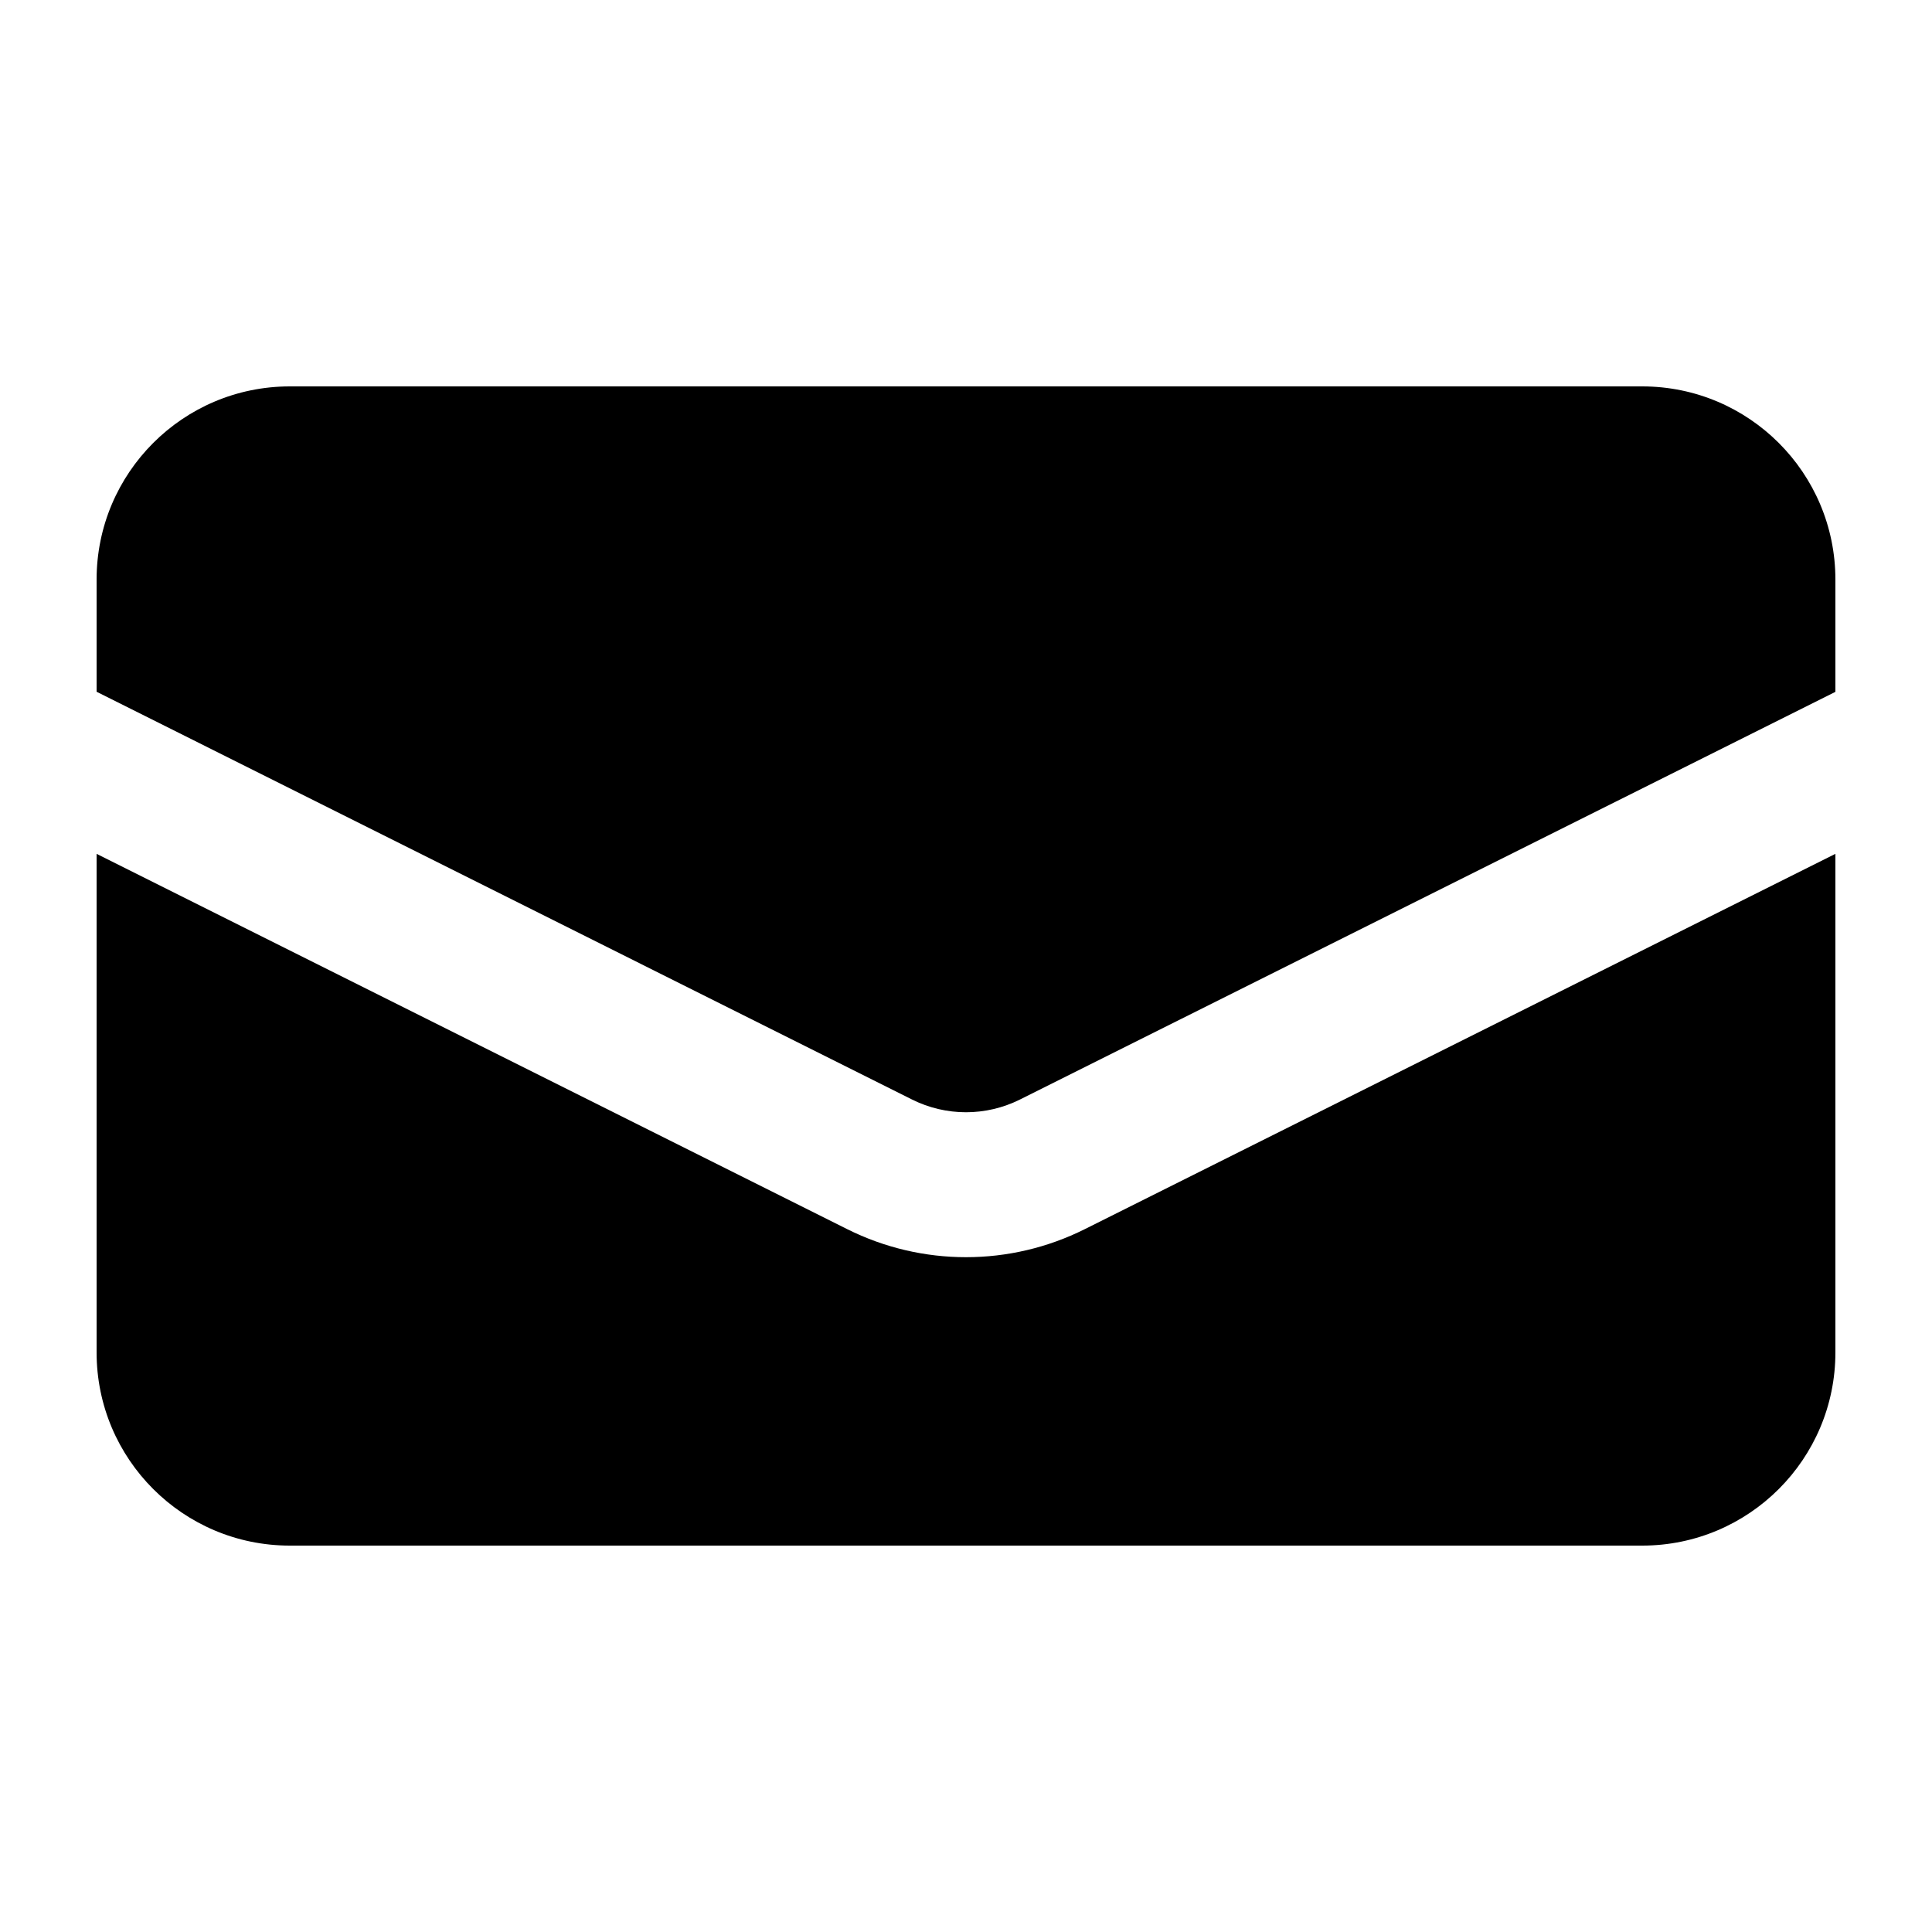
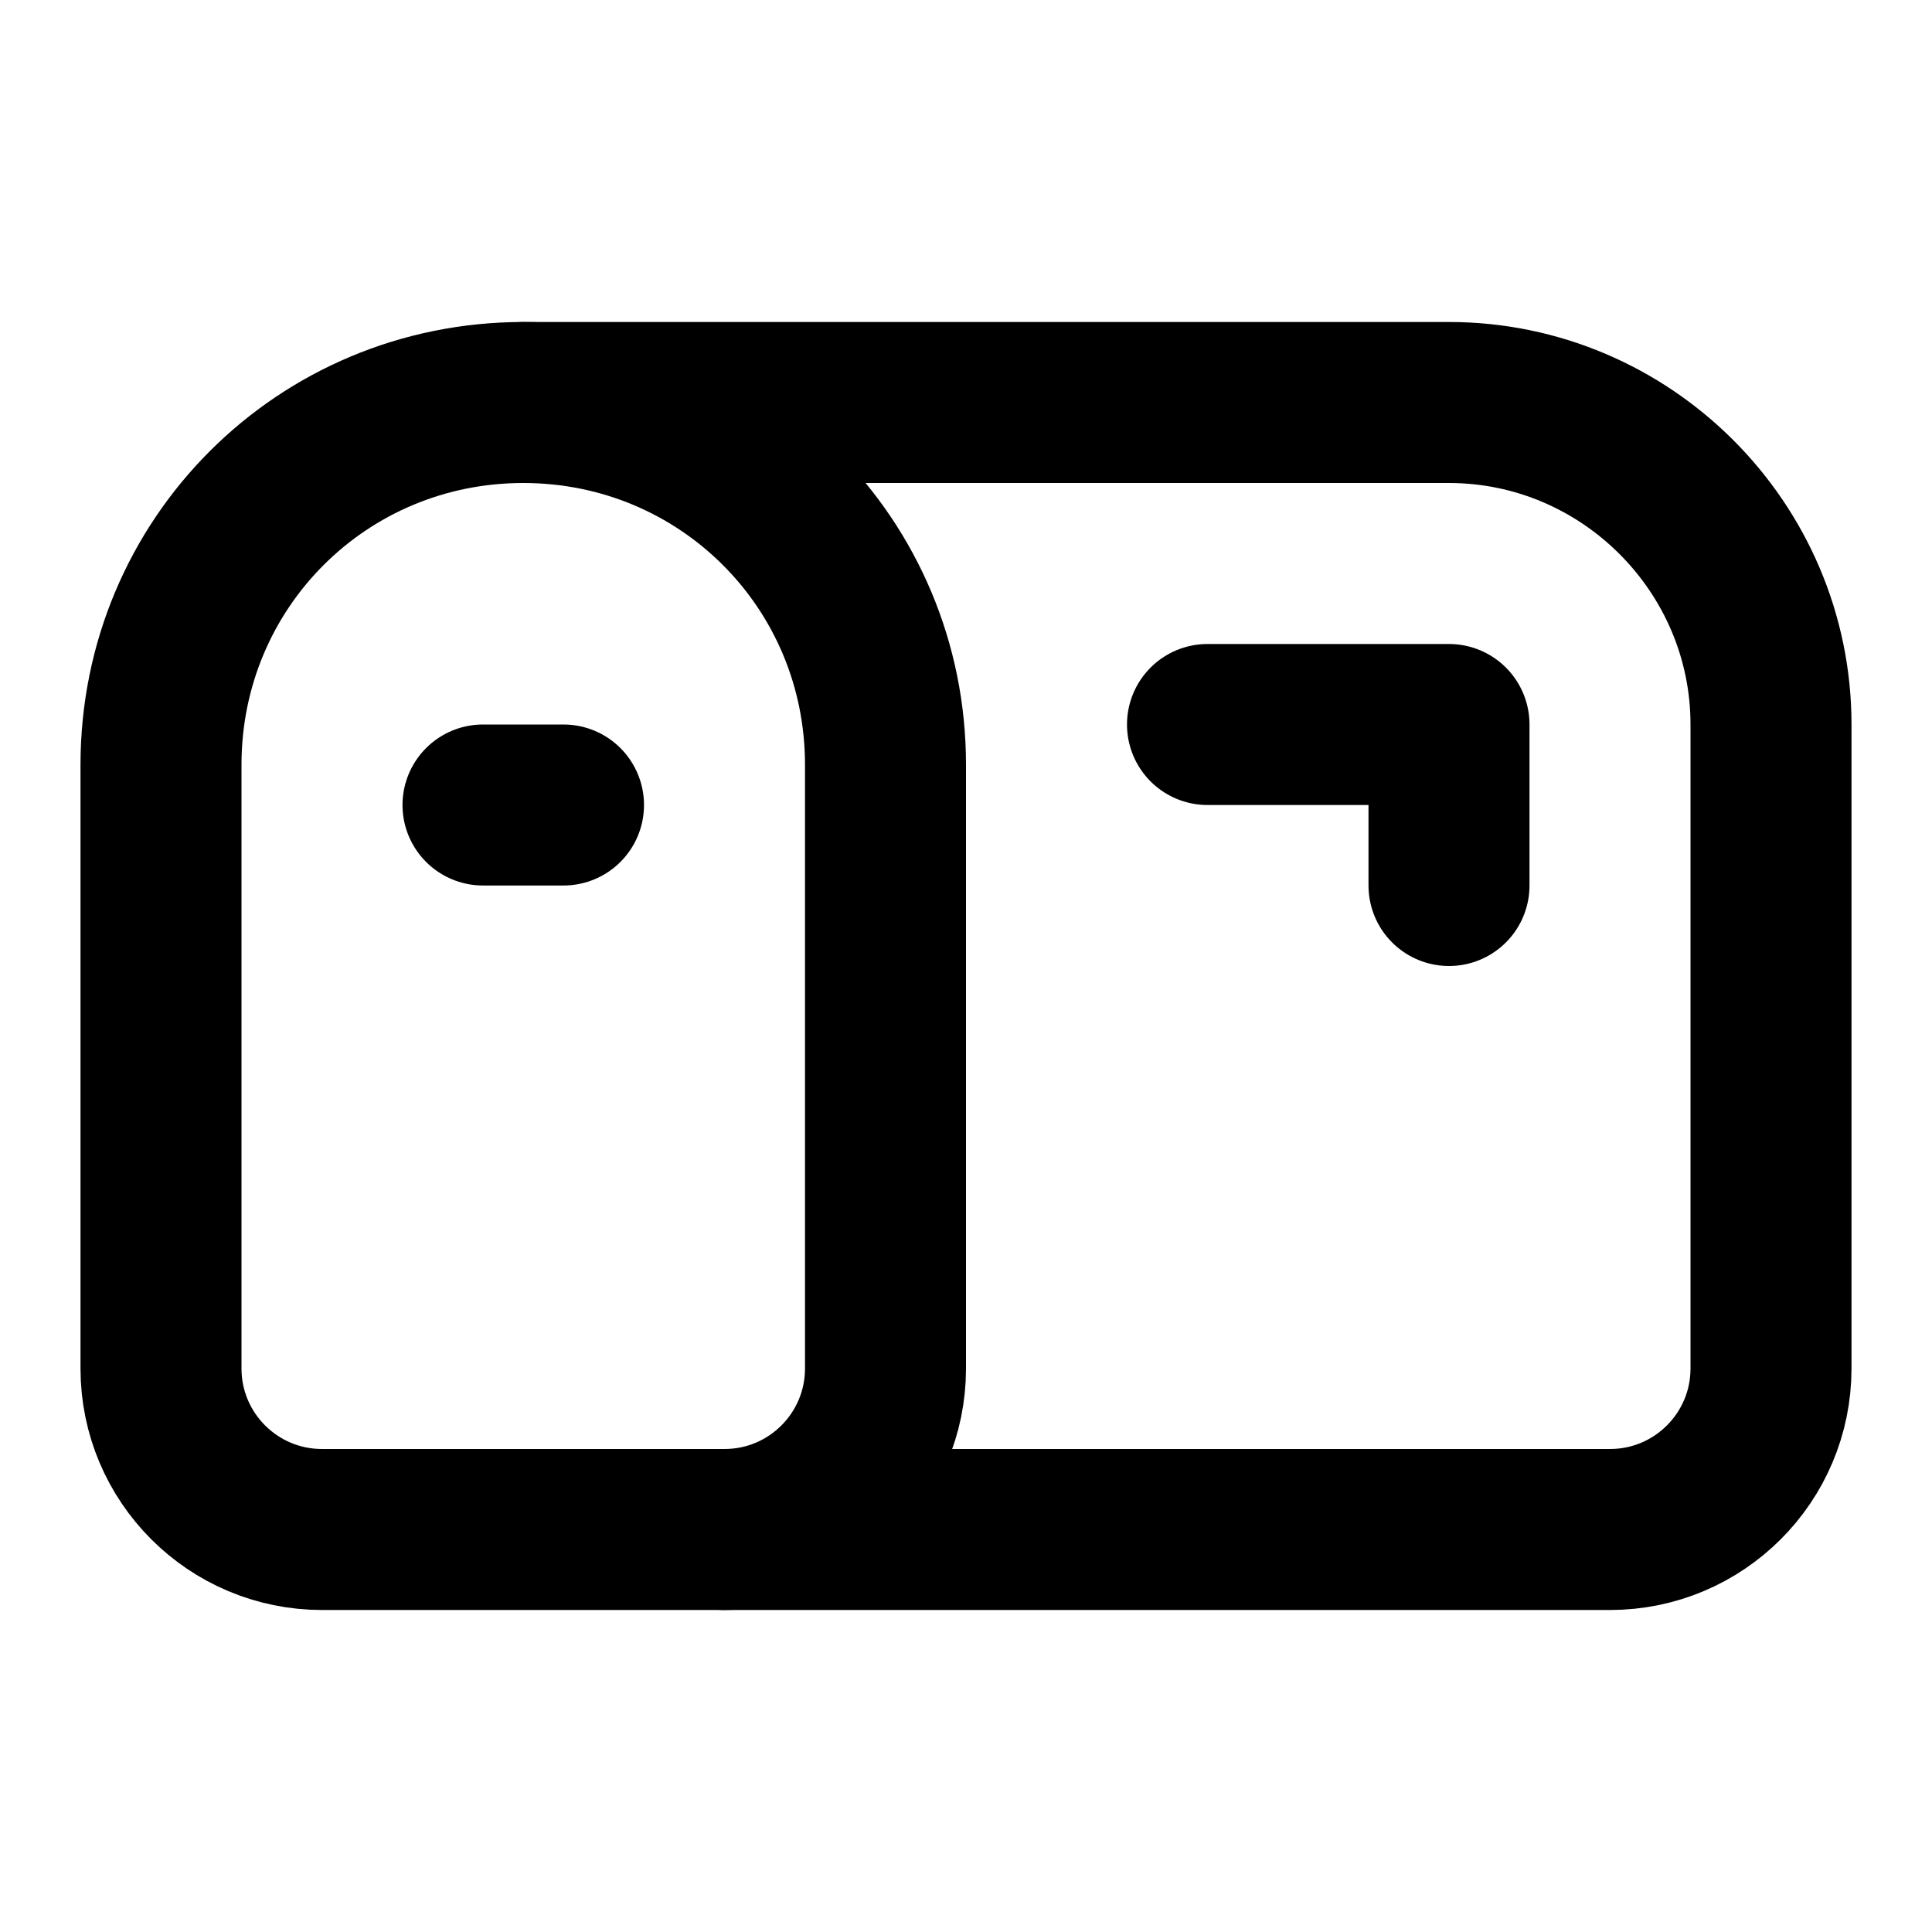
- <svg xmlns="http://www.w3.org/2000/svg" width="20" height="20" viewBox="0 0 20 20" fill="currentColor" class="size-5">
-   <path d="M3 4a2 2 0 0 0-2 2v1.161l8.441 4.221a1.25 1.25 0 0 0 1.118 0L19 7.162V6a2 2 0 0 0-2-2H3Z" />
-   <path d="m19 8.839-7.77 3.885a2.75 2.75 0 0 1-2.46 0L1 8.839V14a2 2 0 0 0 2 2h14a2 2 0 0 0 2-2V8.839Z" />
+ <svg xmlns="http://www.w3.org/2000/svg" width="24" height="24" viewBox="0 0 24 24" fill="none" stroke="#000000" stroke-width="2" stroke-linecap="round" stroke-linejoin="round" class="lucide lucide-mailbox-icon lucide-mailbox">
+   <path d="M22 17a2 2 0 0 1-2 2H4a2 2 0 0 1-2-2V9.5C2 7 4 5 6.5 5H18c2.2 0 4 1.8 4 4v8Z" />
+   <polyline points="15,9 18,9 18,11" />
+   <path d="M6.5 5C9 5 11 7 11 9.5V17a2 2 0 0 1-2 2" />
+   <line x1="6" x2="7" y1="10" y2="10" />
</svg>
